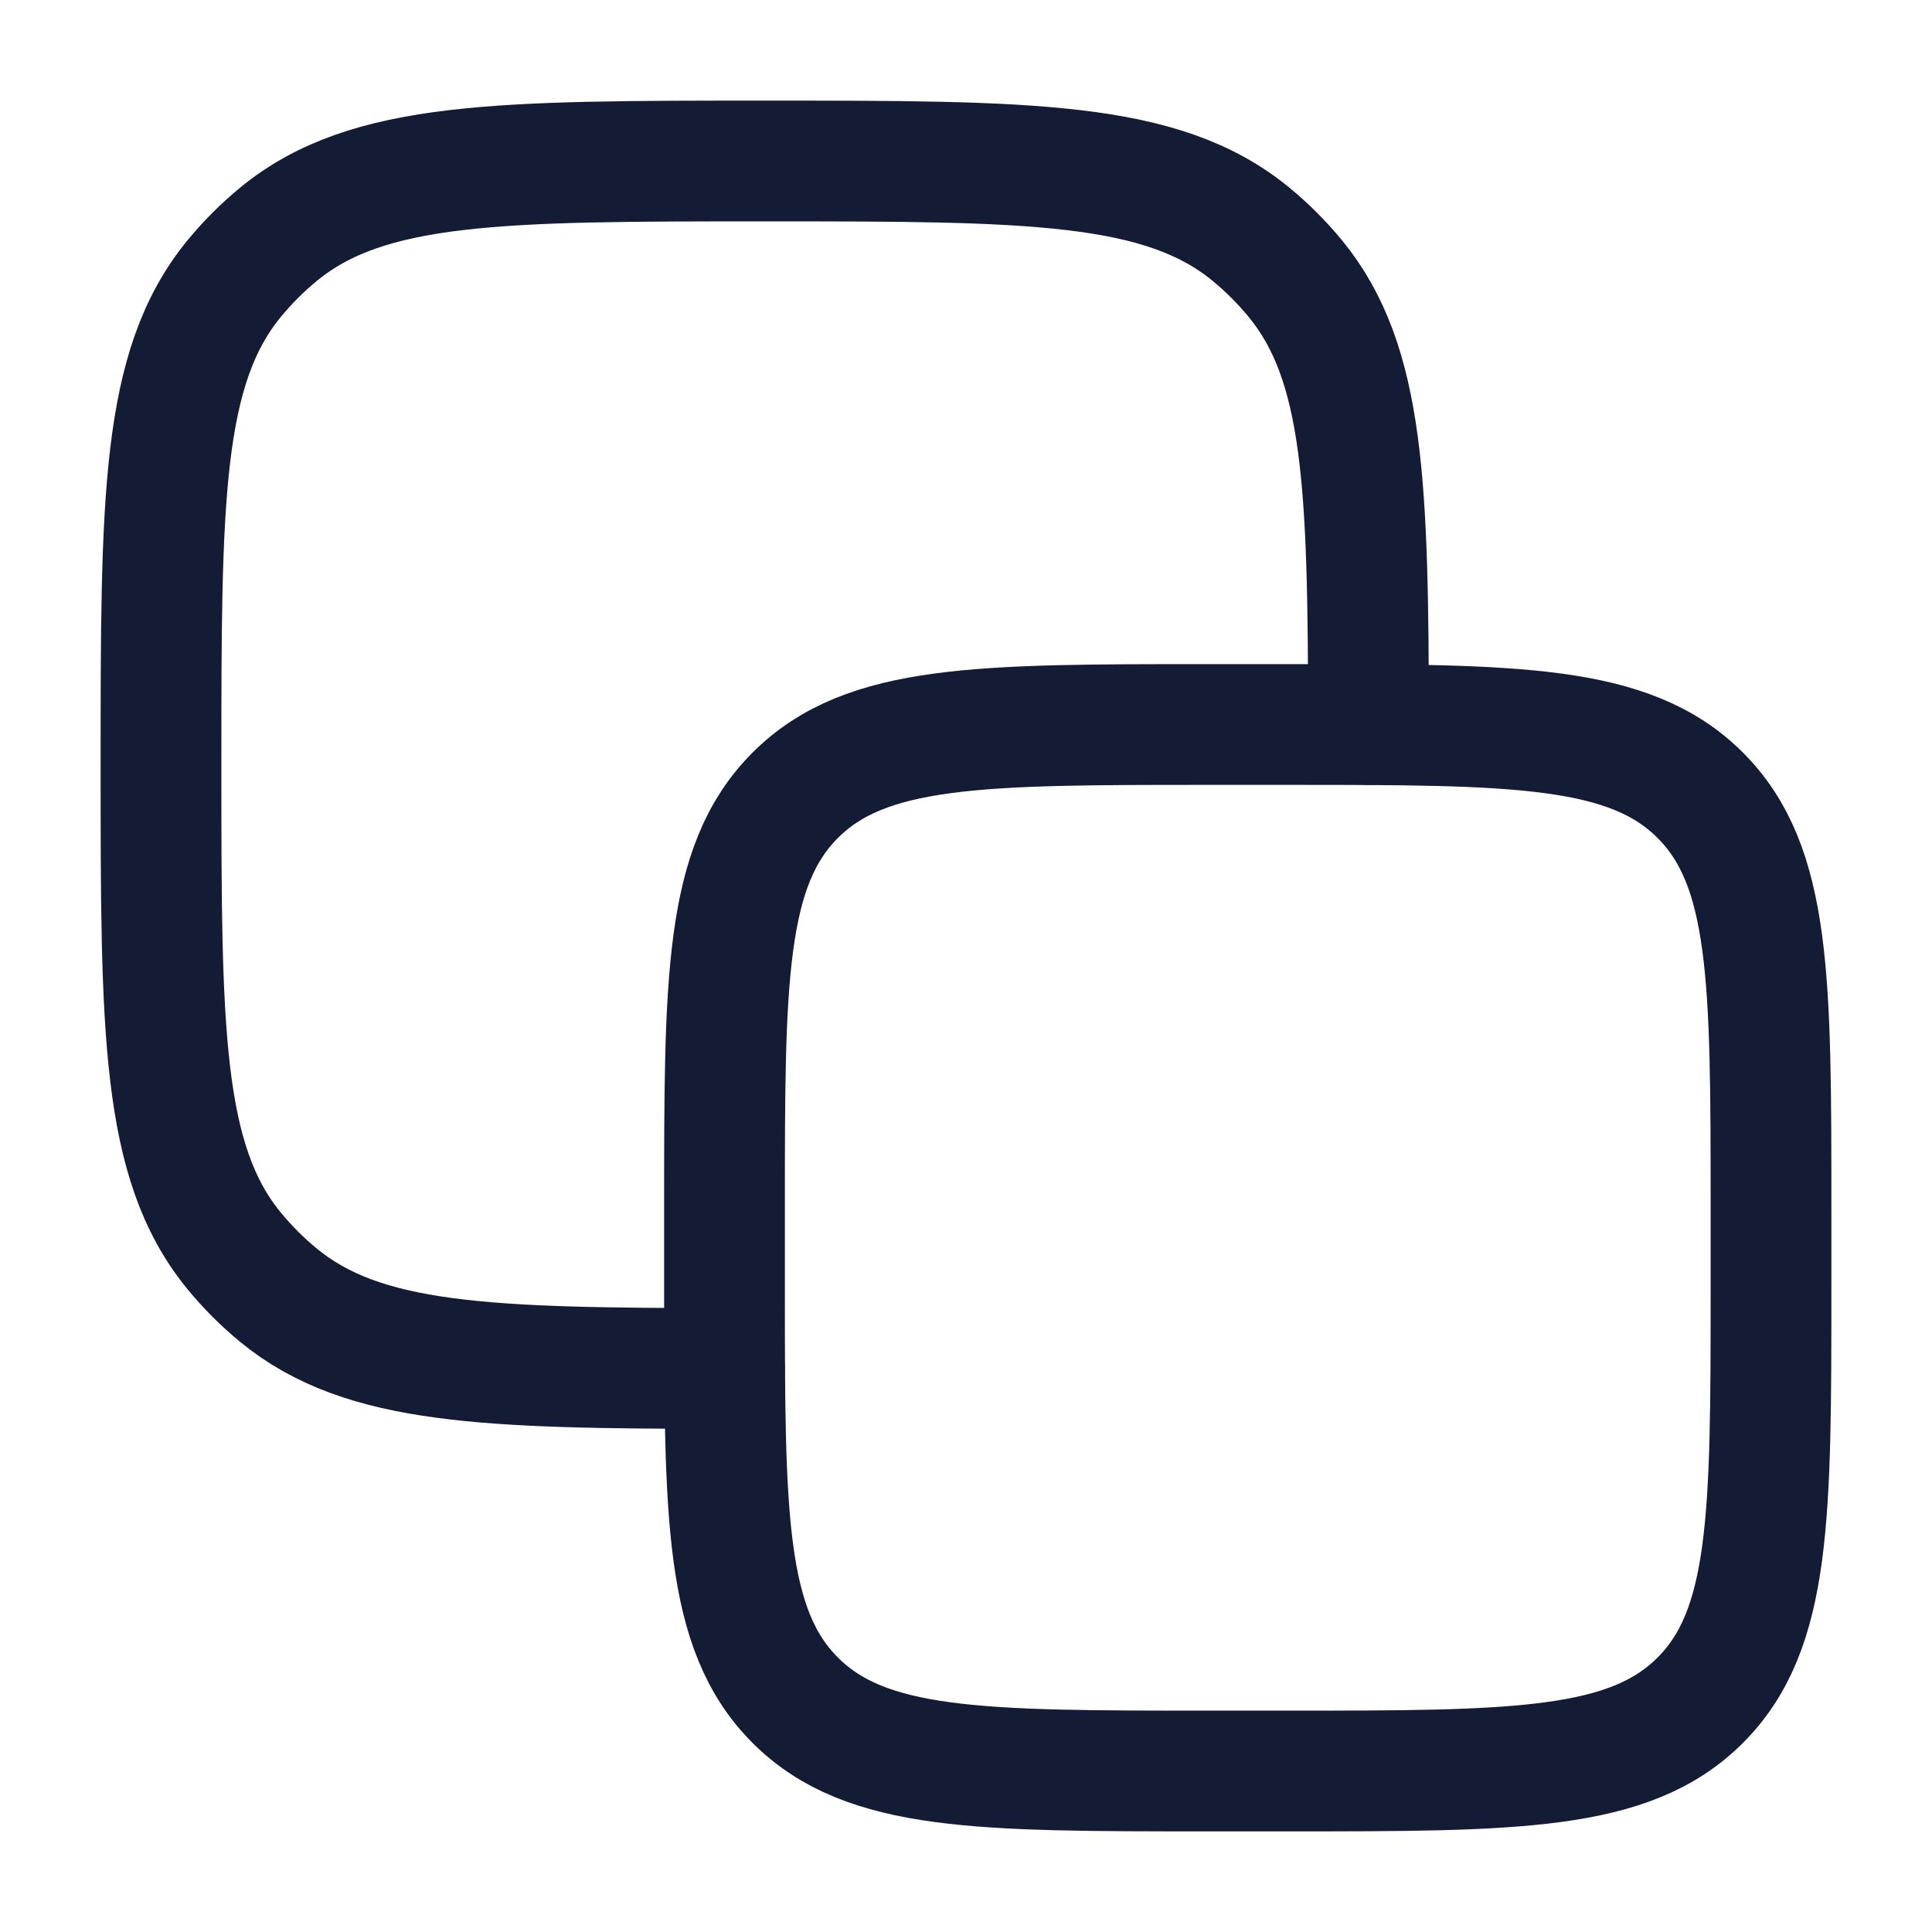
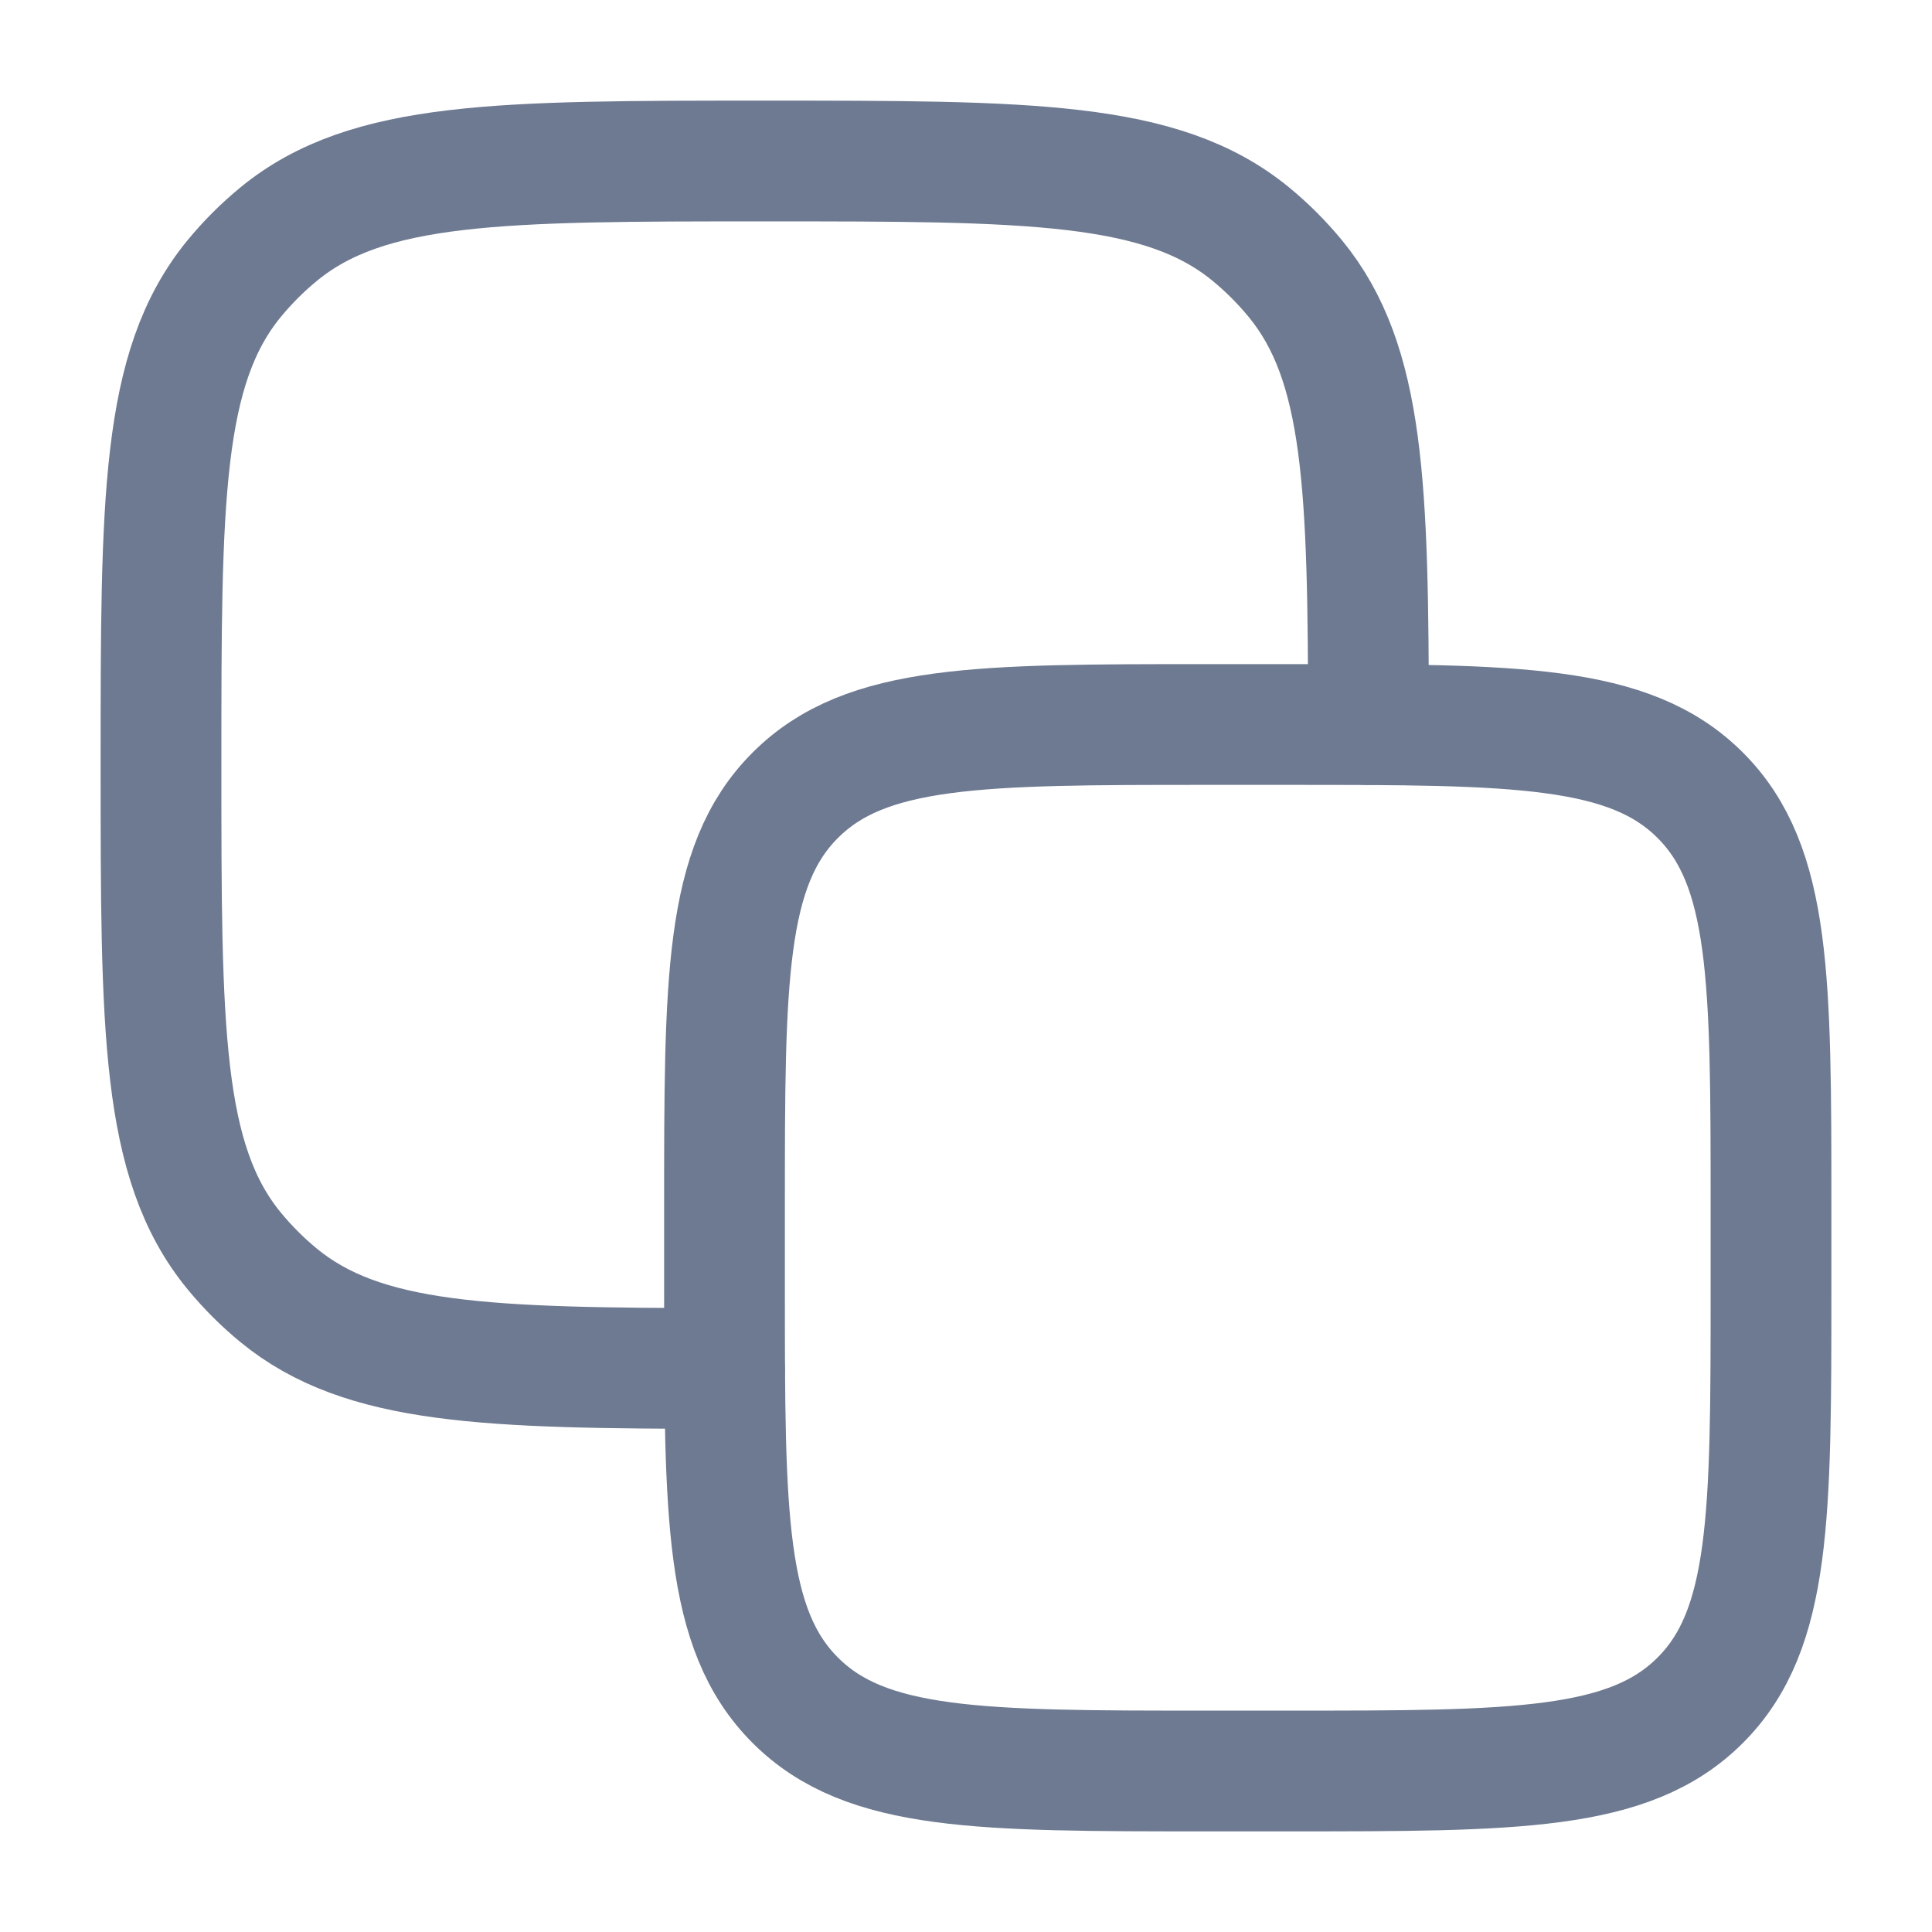
- <svg xmlns="http://www.w3.org/2000/svg" viewBox="0 0 24 24" width="24" height="24" color="#000000" fill="none">
-   <path d="M9 15C9 12.172 9 10.757 9.879 9.879C10.757 9 12.172 9 15 9L16 9C18.828 9 20.243 9 21.121 9.879C22 10.757 22 12.172 22 15V16C22 18.828 22 20.243 21.121 21.121C20.243 22 18.828 22 16 22H15C12.172 22 10.757 22 9.879 21.121C9 20.243 9 18.828 9 16L9 15Z" stroke="#141B34" stroke-width="1.5" stroke-linecap="round" stroke-linejoin="round" />
-   <path d="M17 9C16.997 6.043 16.953 4.511 16.092 3.462C15.926 3.26 15.74 3.074 15.538 2.908C14.431 2 12.787 2 9.5 2C6.213 2 4.569 2 3.462 2.908C3.26 3.074 3.074 3.26 2.908 3.462C2 4.569 2 6.213 2 9.5C2 12.787 2 14.431 2.908 15.538C3.074 15.74 3.26 15.926 3.462 16.092C4.511 16.953 6.043 16.997 9 17" stroke="#141B34" stroke-width="1.5" stroke-linecap="round" stroke-linejoin="round" />
+ <svg xmlns="http://www.w3.org/2000/svg" viewBox="0 0 24 24" width="24" height="24" color="rgb(110, 122, 145)" fill="none">
+   <path d="M9 15C9 12.172 9 10.757 9.879 9.879C10.757 9 12.172 9 15 9L16 9C18.828 9 20.243 9 21.121 9.879C22 10.757 22 12.172 22 15V16C22 18.828 22 20.243 21.121 21.121C20.243 22 18.828 22 16 22H15C12.172 22 10.757 22 9.879 21.121C9 20.243 9 18.828 9 16L9 15Z" stroke="rgb(110, 122, 145)" stroke-width="1.5" stroke-linecap="round" stroke-linejoin="round" />
+   <path d="M17 9C16.997 6.043 16.953 4.511 16.092 3.462C15.926 3.26 15.74 3.074 15.538 2.908C14.431 2 12.787 2 9.5 2C6.213 2 4.569 2 3.462 2.908C3.26 3.074 3.074 3.26 2.908 3.462C2 4.569 2 6.213 2 9.5C2 12.787 2 14.431 2.908 15.538C3.074 15.74 3.26 15.926 3.462 16.092C4.511 16.953 6.043 16.997 9 17" stroke="rgb(110, 122, 145)" stroke-width="1.5" stroke-linecap="round" stroke-linejoin="round" />
</svg>
